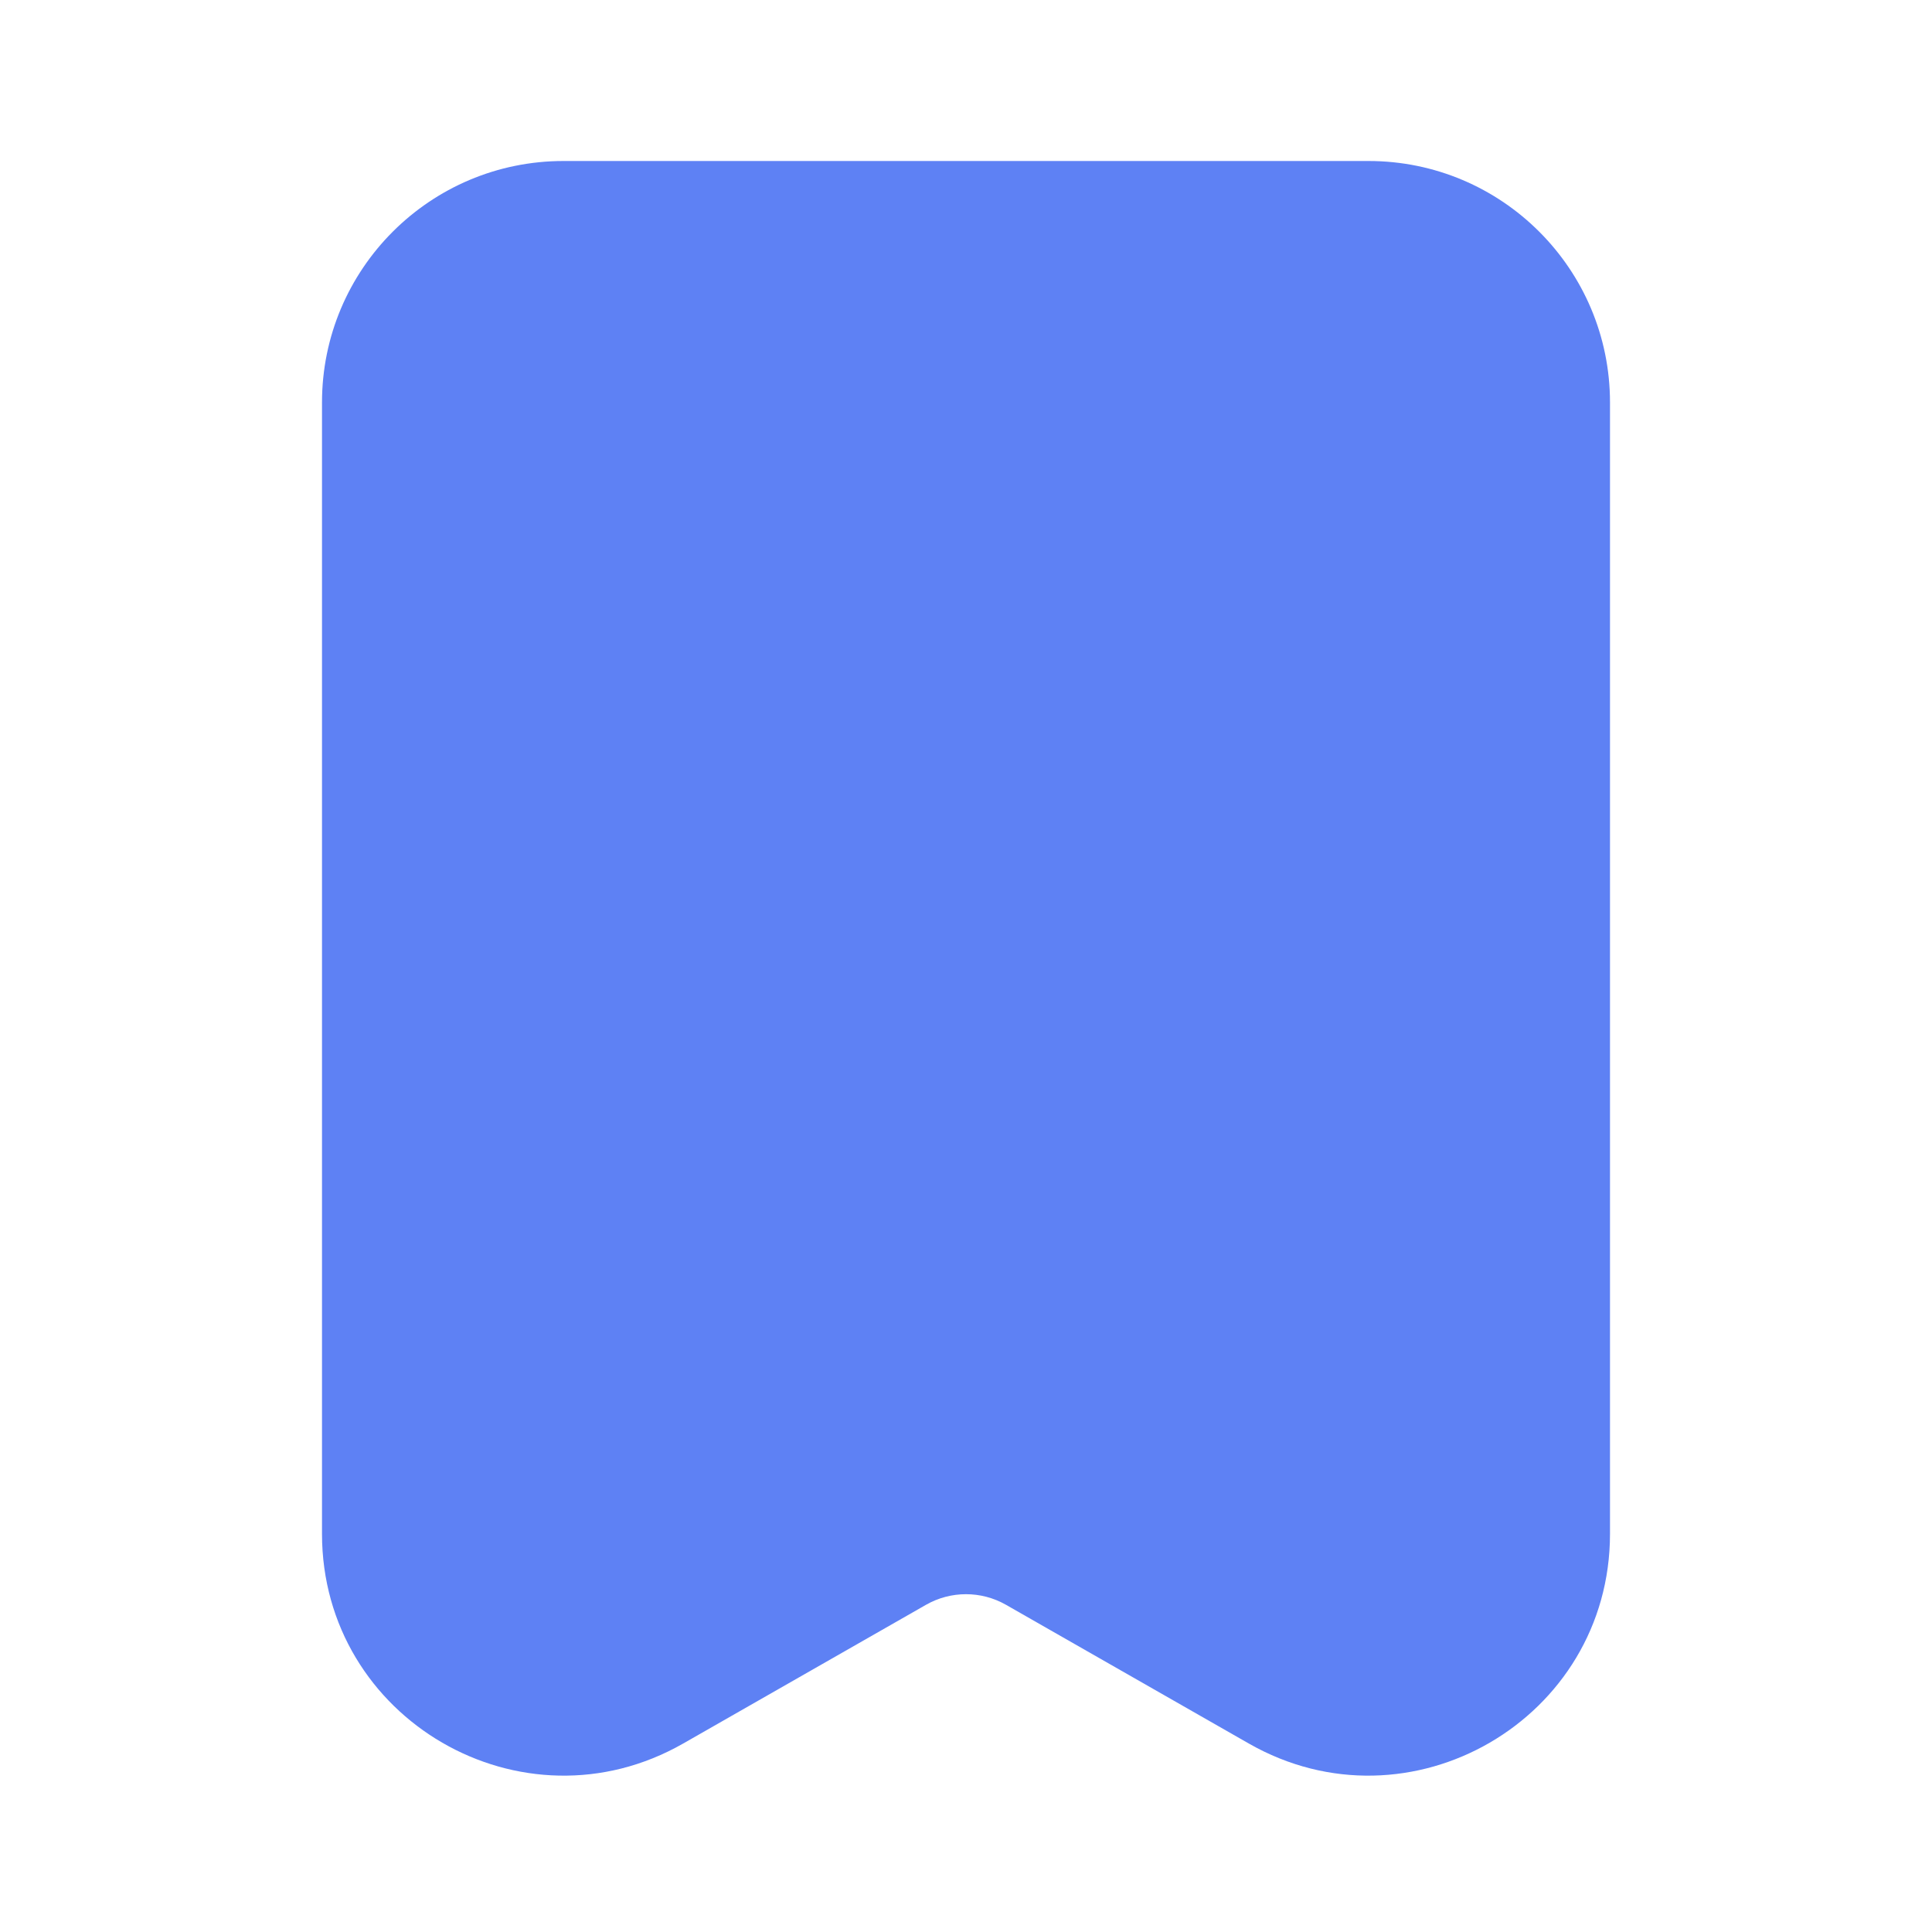
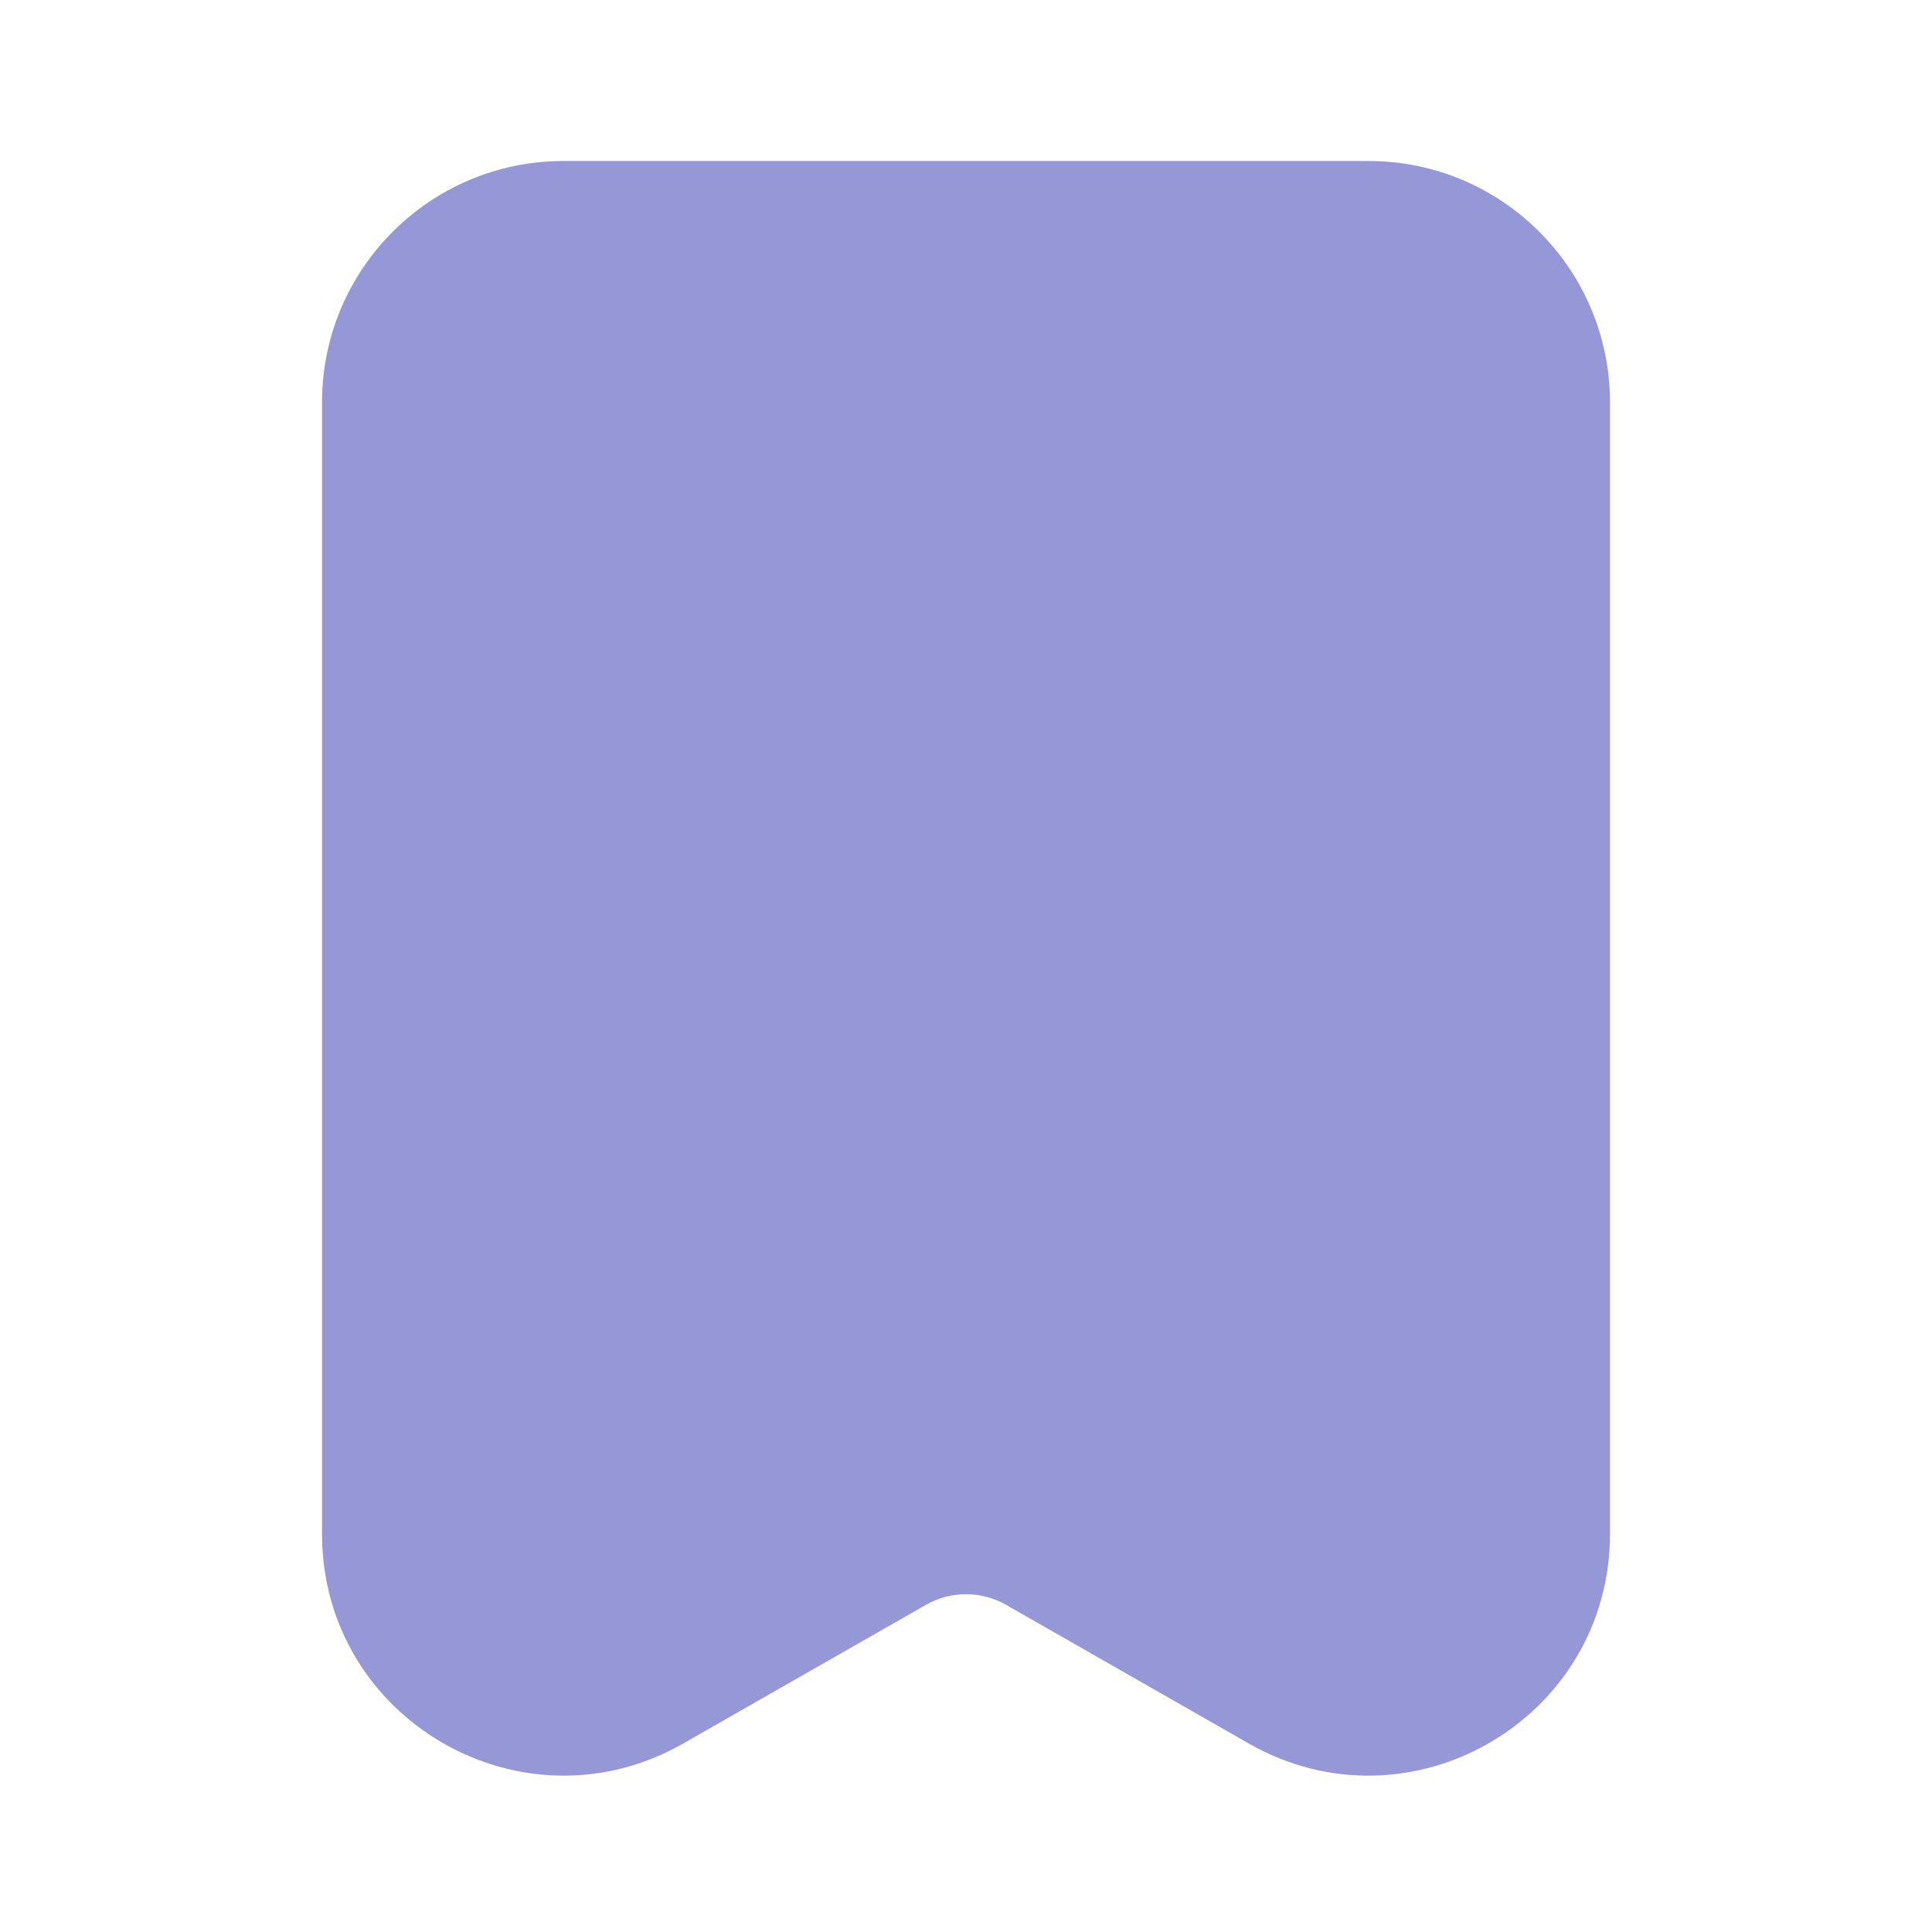
<svg xmlns="http://www.w3.org/2000/svg" width="800px" height="800px" viewBox="0 0 24 24" fill="none">
  <rect width="24" height="24" fill="none" />
-   <path fill-rule="evenodd" clip-rule="evenodd" d="M20 5L20 19.054C20 21.357 17.512 22.801 15.512 21.658L12.496 19.935C12.189 19.76 11.811 19.76 11.504 19.935L8.488 21.658C6.488 22.801 4 21.357 4 19.054L4 5C4 3.343 5.343 2 7 2L17 2C18.657 2 20 3.343 20 5Z" fill="#5e81f4" />
+   <path fill-rule="evenodd" clip-rule="evenodd" d="M20 5L20 19.054C20 21.357 17.512 22.801 15.512 21.658L12.496 19.935C12.189 19.76 11.811 19.76 11.504 19.935L8.488 21.658C6.488 22.801 4 21.357 4 19.054L4 5C4 3.343 5.343 2 7 2L17 2C18.657 2 20 3.343 20 5Z" fill="#9597D6" />
</svg>
